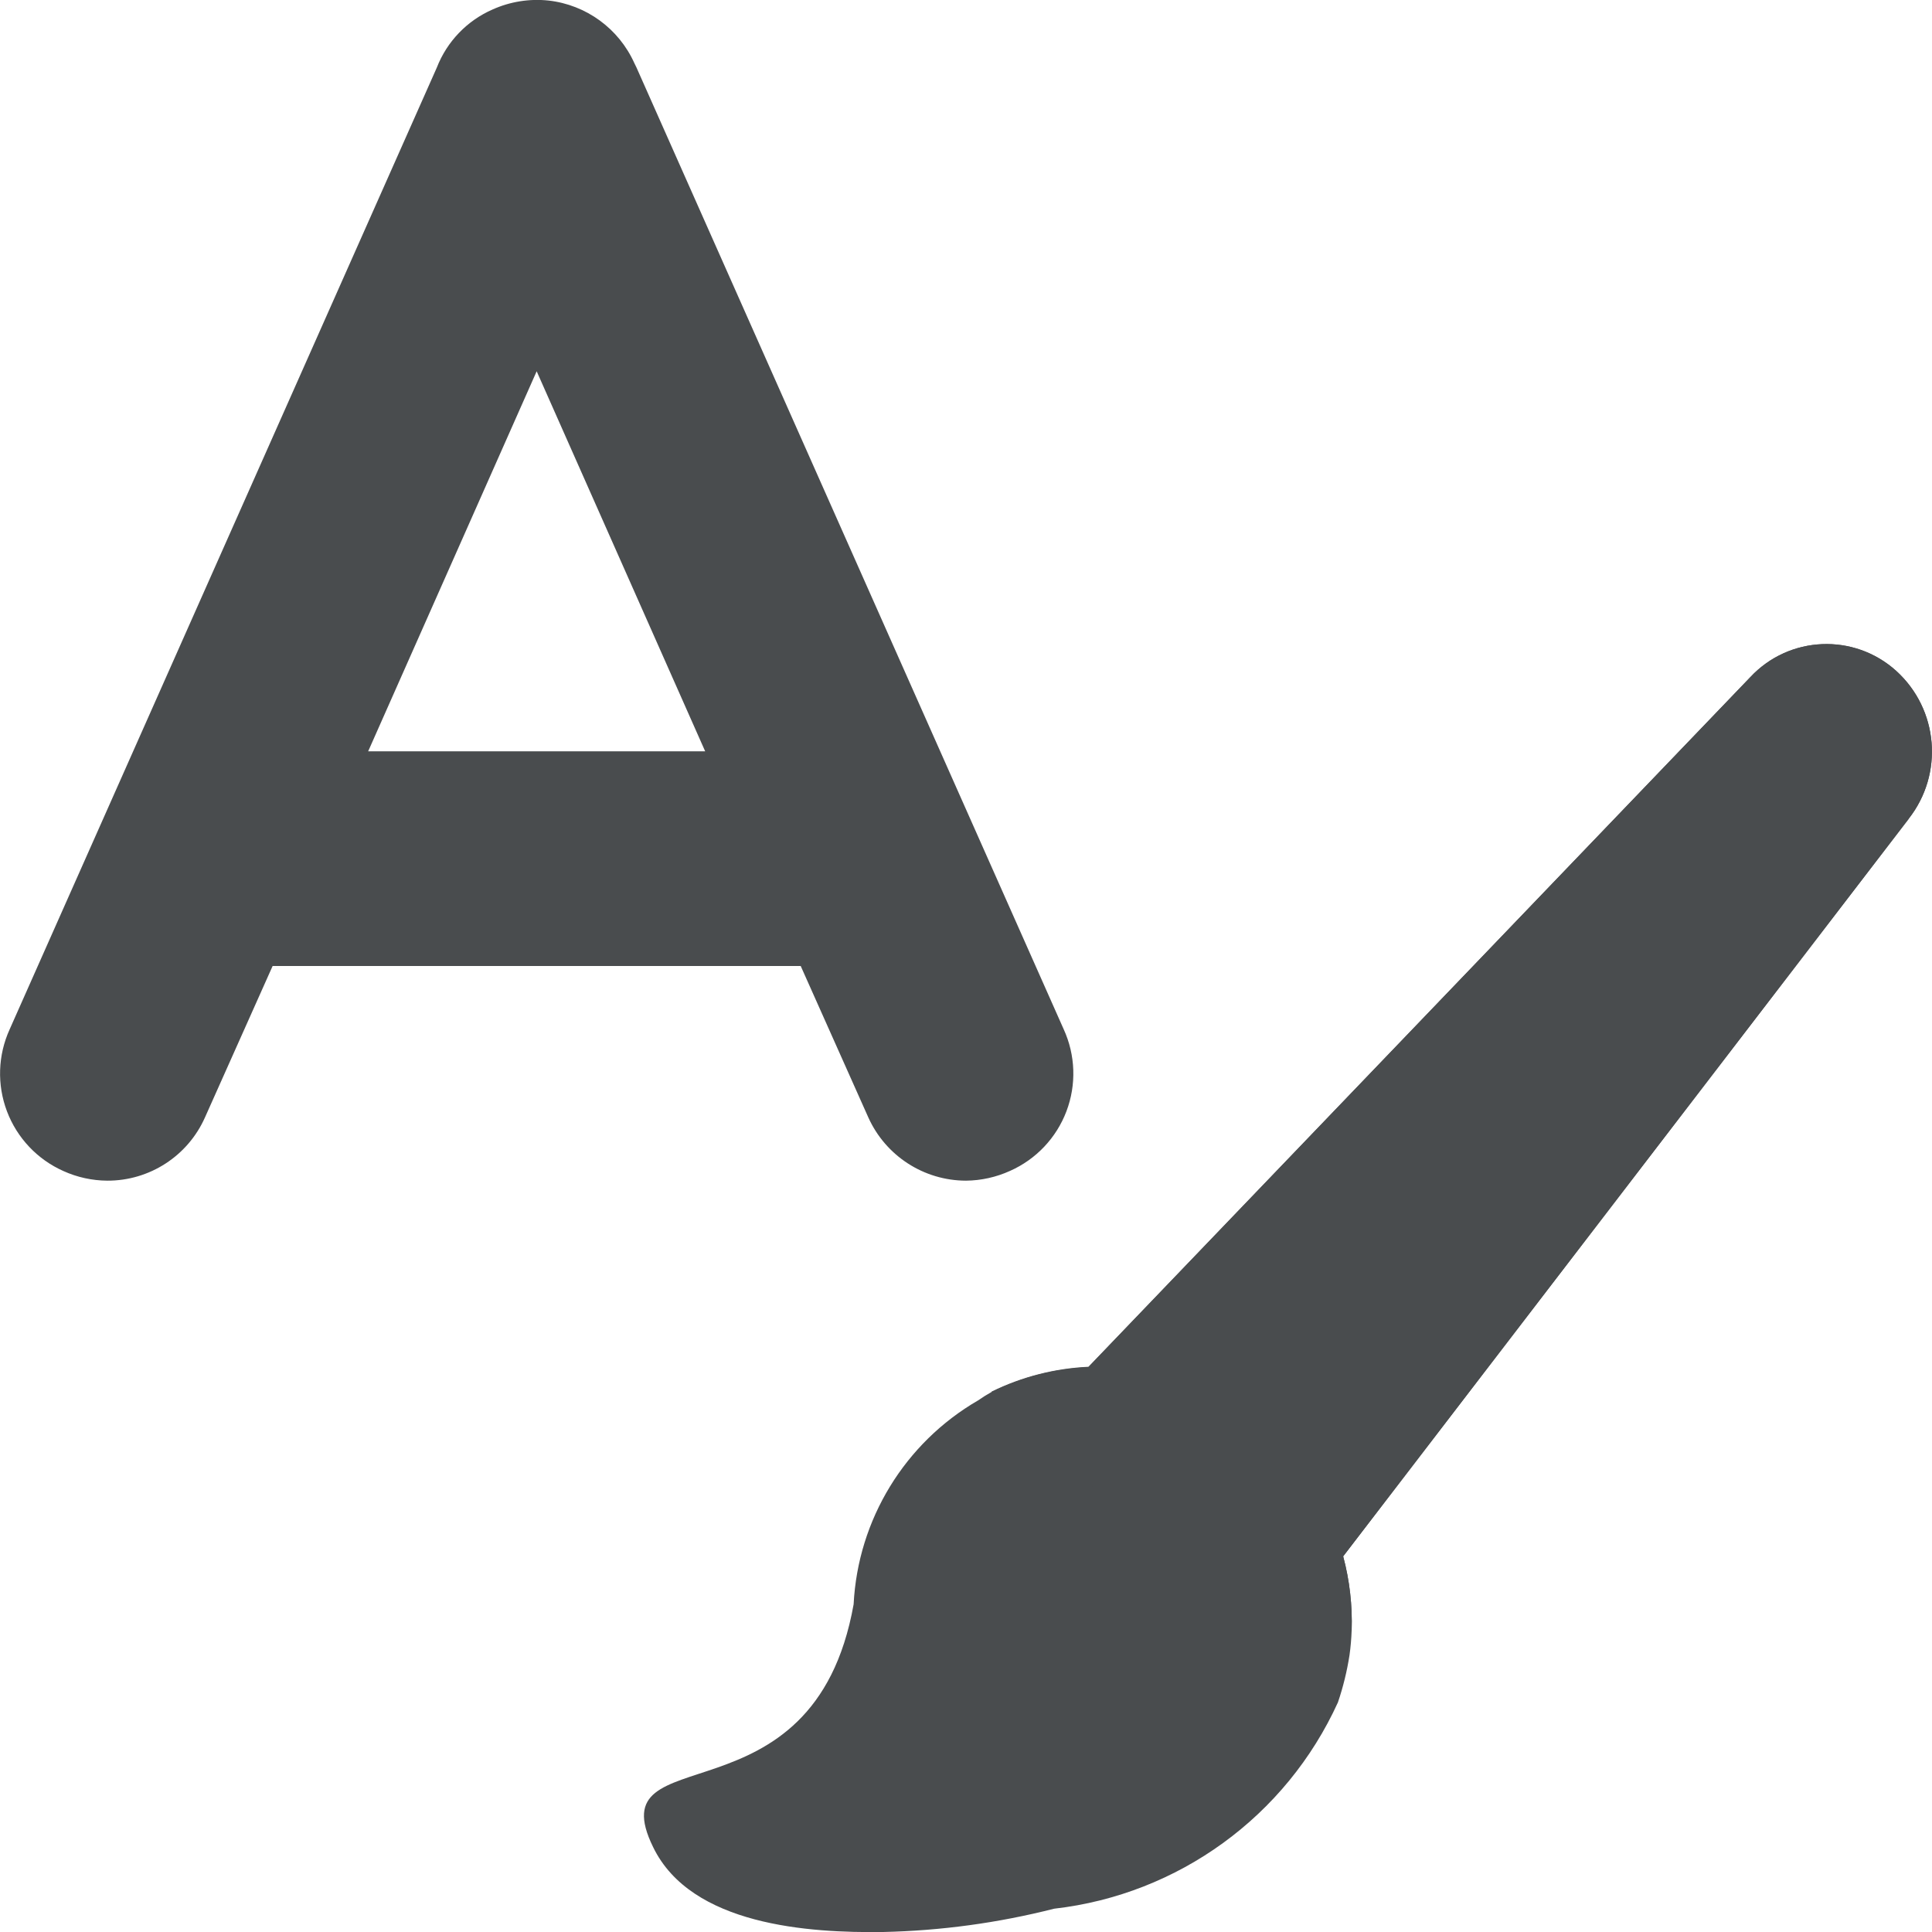
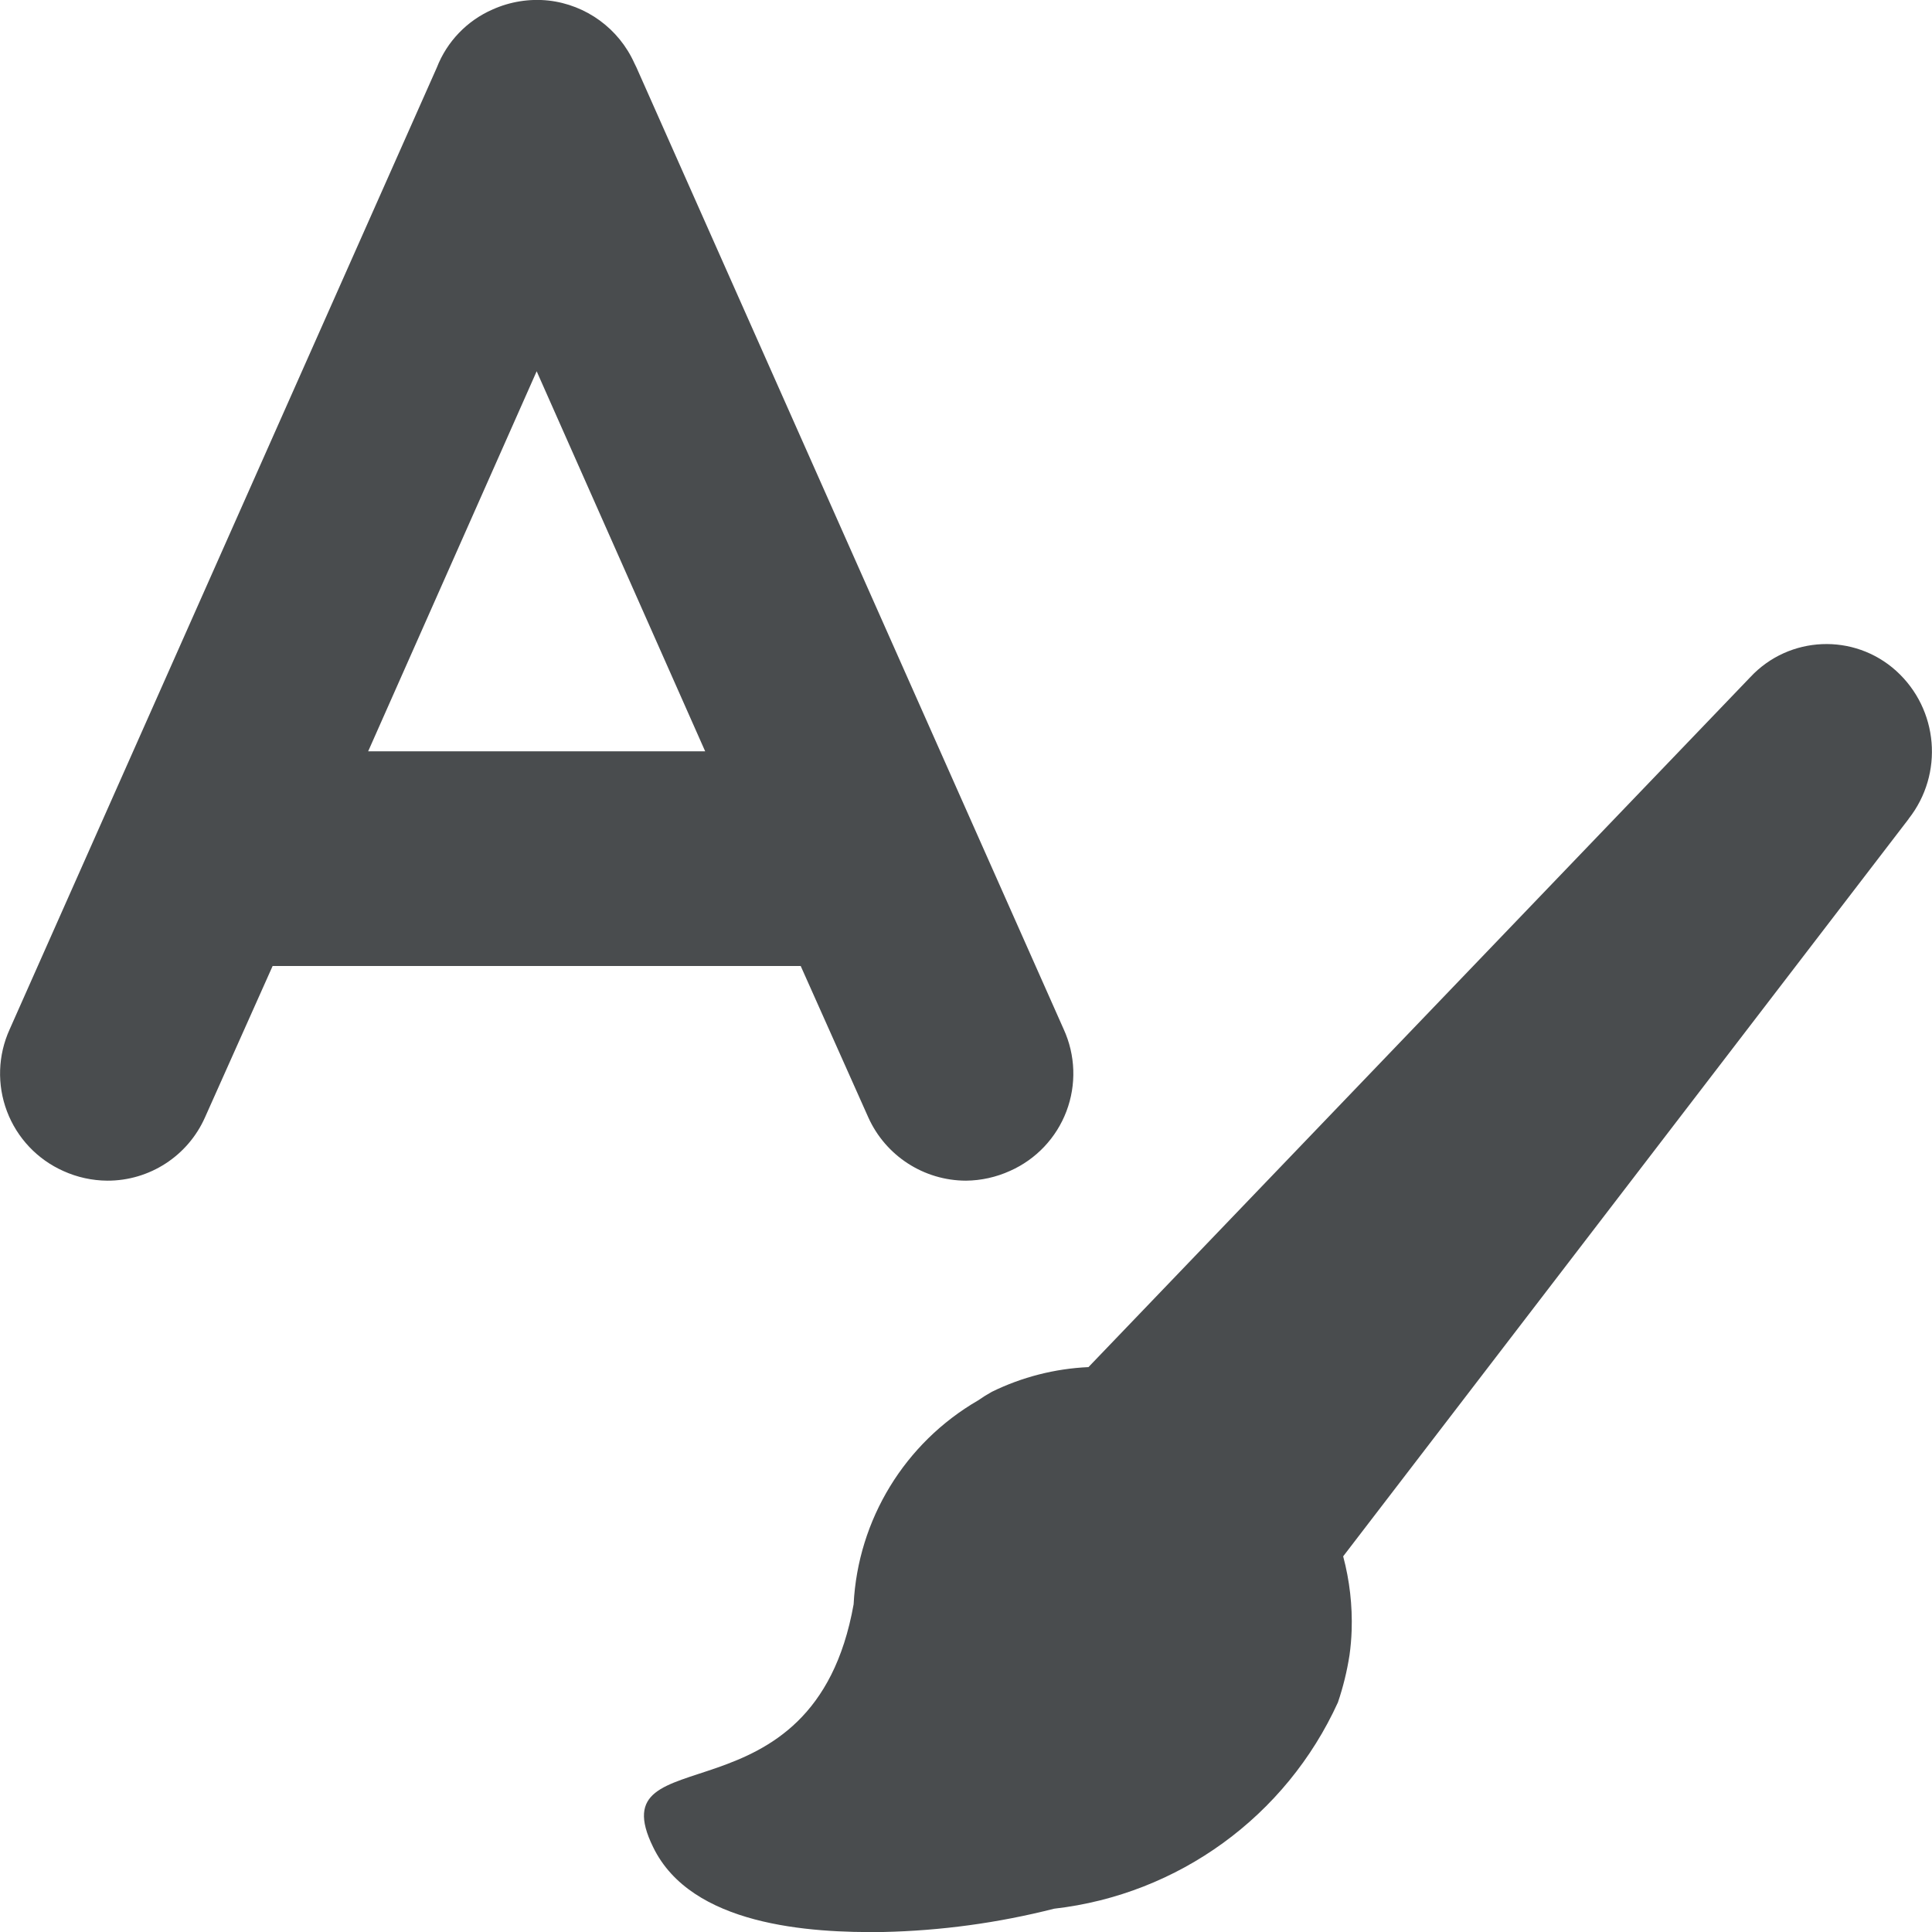
<svg xmlns="http://www.w3.org/2000/svg" width="18" height="18" viewBox="0 0 18 18">
-   <path d="M17.783 7.629L12.514 14.5a2.371 2.371 0 01.079.691 2.188 2.188 0 01-.02.23 2.616 2.616 0 01-.108.44 3.319 3.319 0 01-2.644 1.922A7.1 7.1 0 018.228 18c-.688.01-1.789-.06-2.143-.791-.521-1.061 1.494-.16 1.868-2.262a2.332 2.332 0 011.16-1.9 1.47 1.47 0 01.128-.08 2.282 2.282 0 01.9-.23l6.167-6.429a.97.97 0 011.358-.058 1.014 1.014 0 01.116 1.379zM1 11a1.007 1.007 0 01-.41-.09.994.994 0 01-.5-1.32L4.07.629a.977.977 0 01.52-.541 1.011 1.011 0 01.52-.083 1 1 0 01.8.583l.02.041 3.98 8.96a.992.992 0 01-.5 1.32A1.015 1.015 0 019 11a1 1 0 01-.91-.589L7.46 9H2.54l-.63 1.41A.992.992 0 011 11zm4-7.541L3.43 7h3.14L5 3.459z" fill="#494c4e" />
-   <path d="M17.783 7.629L12.514 14.5a2.371 2.371 0 01.079.691 2.513 2.513 0 00-1.78-1.211c-1.313-.1-1.613-.991-1.572-1.016a2.282 2.282 0 01.9-.23l6.167-6.426a.97.97 0 011.358-.058 1.014 1.014 0 01.116 1.379z" fill="#494c4e" />
+   <path d="M1,11H1a1.007,1.007,0,0,1-.41-.09.994.994,0,0,1-.5-1.32L4.07.629A.977.977,0,0,1,4.59.088,1.011,1.011,0,0,1,5.11.005a1,1,0,0,1,.8.583l.02.041,3.98,8.96a.992.992,0,0,1-.5,1.32A1.015,1.015,0,0,1,9,11a1,1,0,0,1-.91-.589L7.46,9H2.54l-.63,1.41A.992.992,0,0,1,1,11ZM5,3.459H5L3.43,7H6.57L5,3.459Z" transform="translate(0 0)" fill="#494c4e" />
+   <path id="tox-icon-text-color__color" d="M11.783,1.629,6.514,8.5a2.371,2.371,0,0,1,.079.691,2.188,2.188,0,0,1-.02.23,2.616,2.616,0,0,1-.108.44,3.319,3.319,0,0,1-2.644,1.922A7.1,7.1,0,0,1,2.228,12c-.688.01-1.789-.06-2.143-.791-.521-1.061,1.494-.16,1.868-2.262a2.332,2.332,0,0,1,1.16-1.9,1.47,1.47,0,0,1,.128-.08,2.282,2.282,0,0,1,.9-.23L10.308.308A.97.97,0,0,1,11.666.25a1.014,1.014,0,0,1,.116,1.379Z" transform="translate(6 6)" fill="#494c4e" />
</svg>
